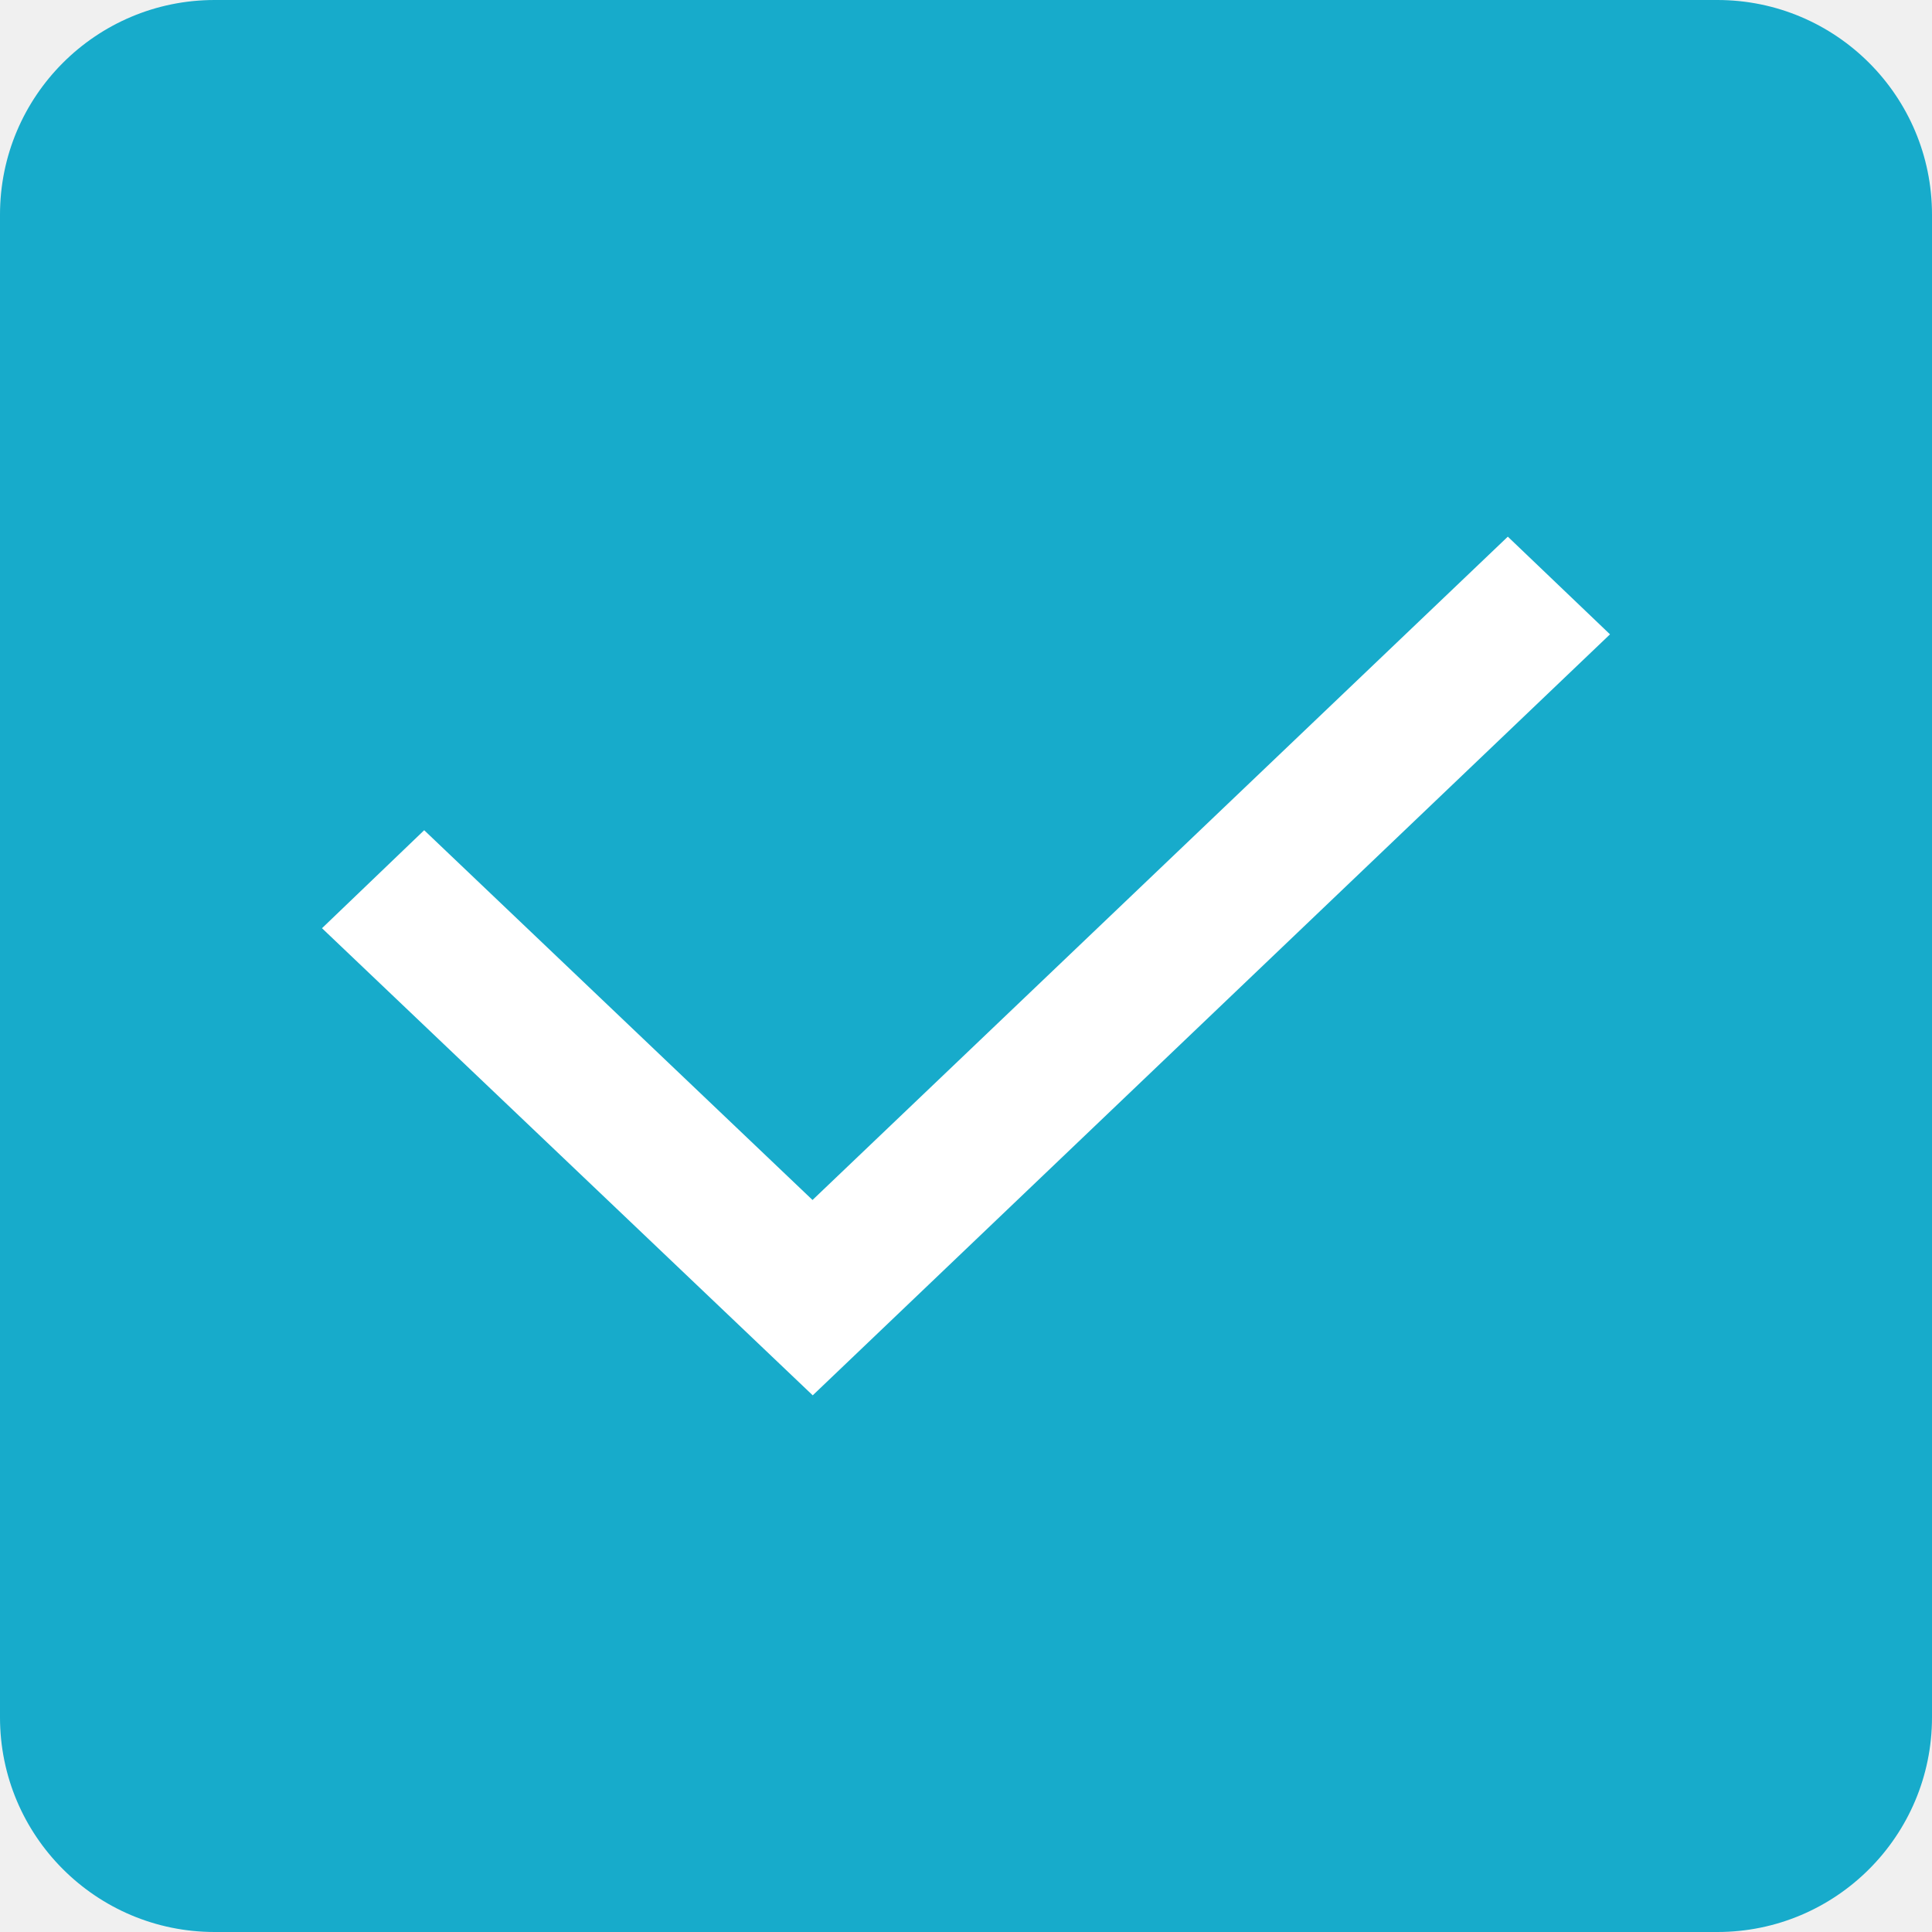
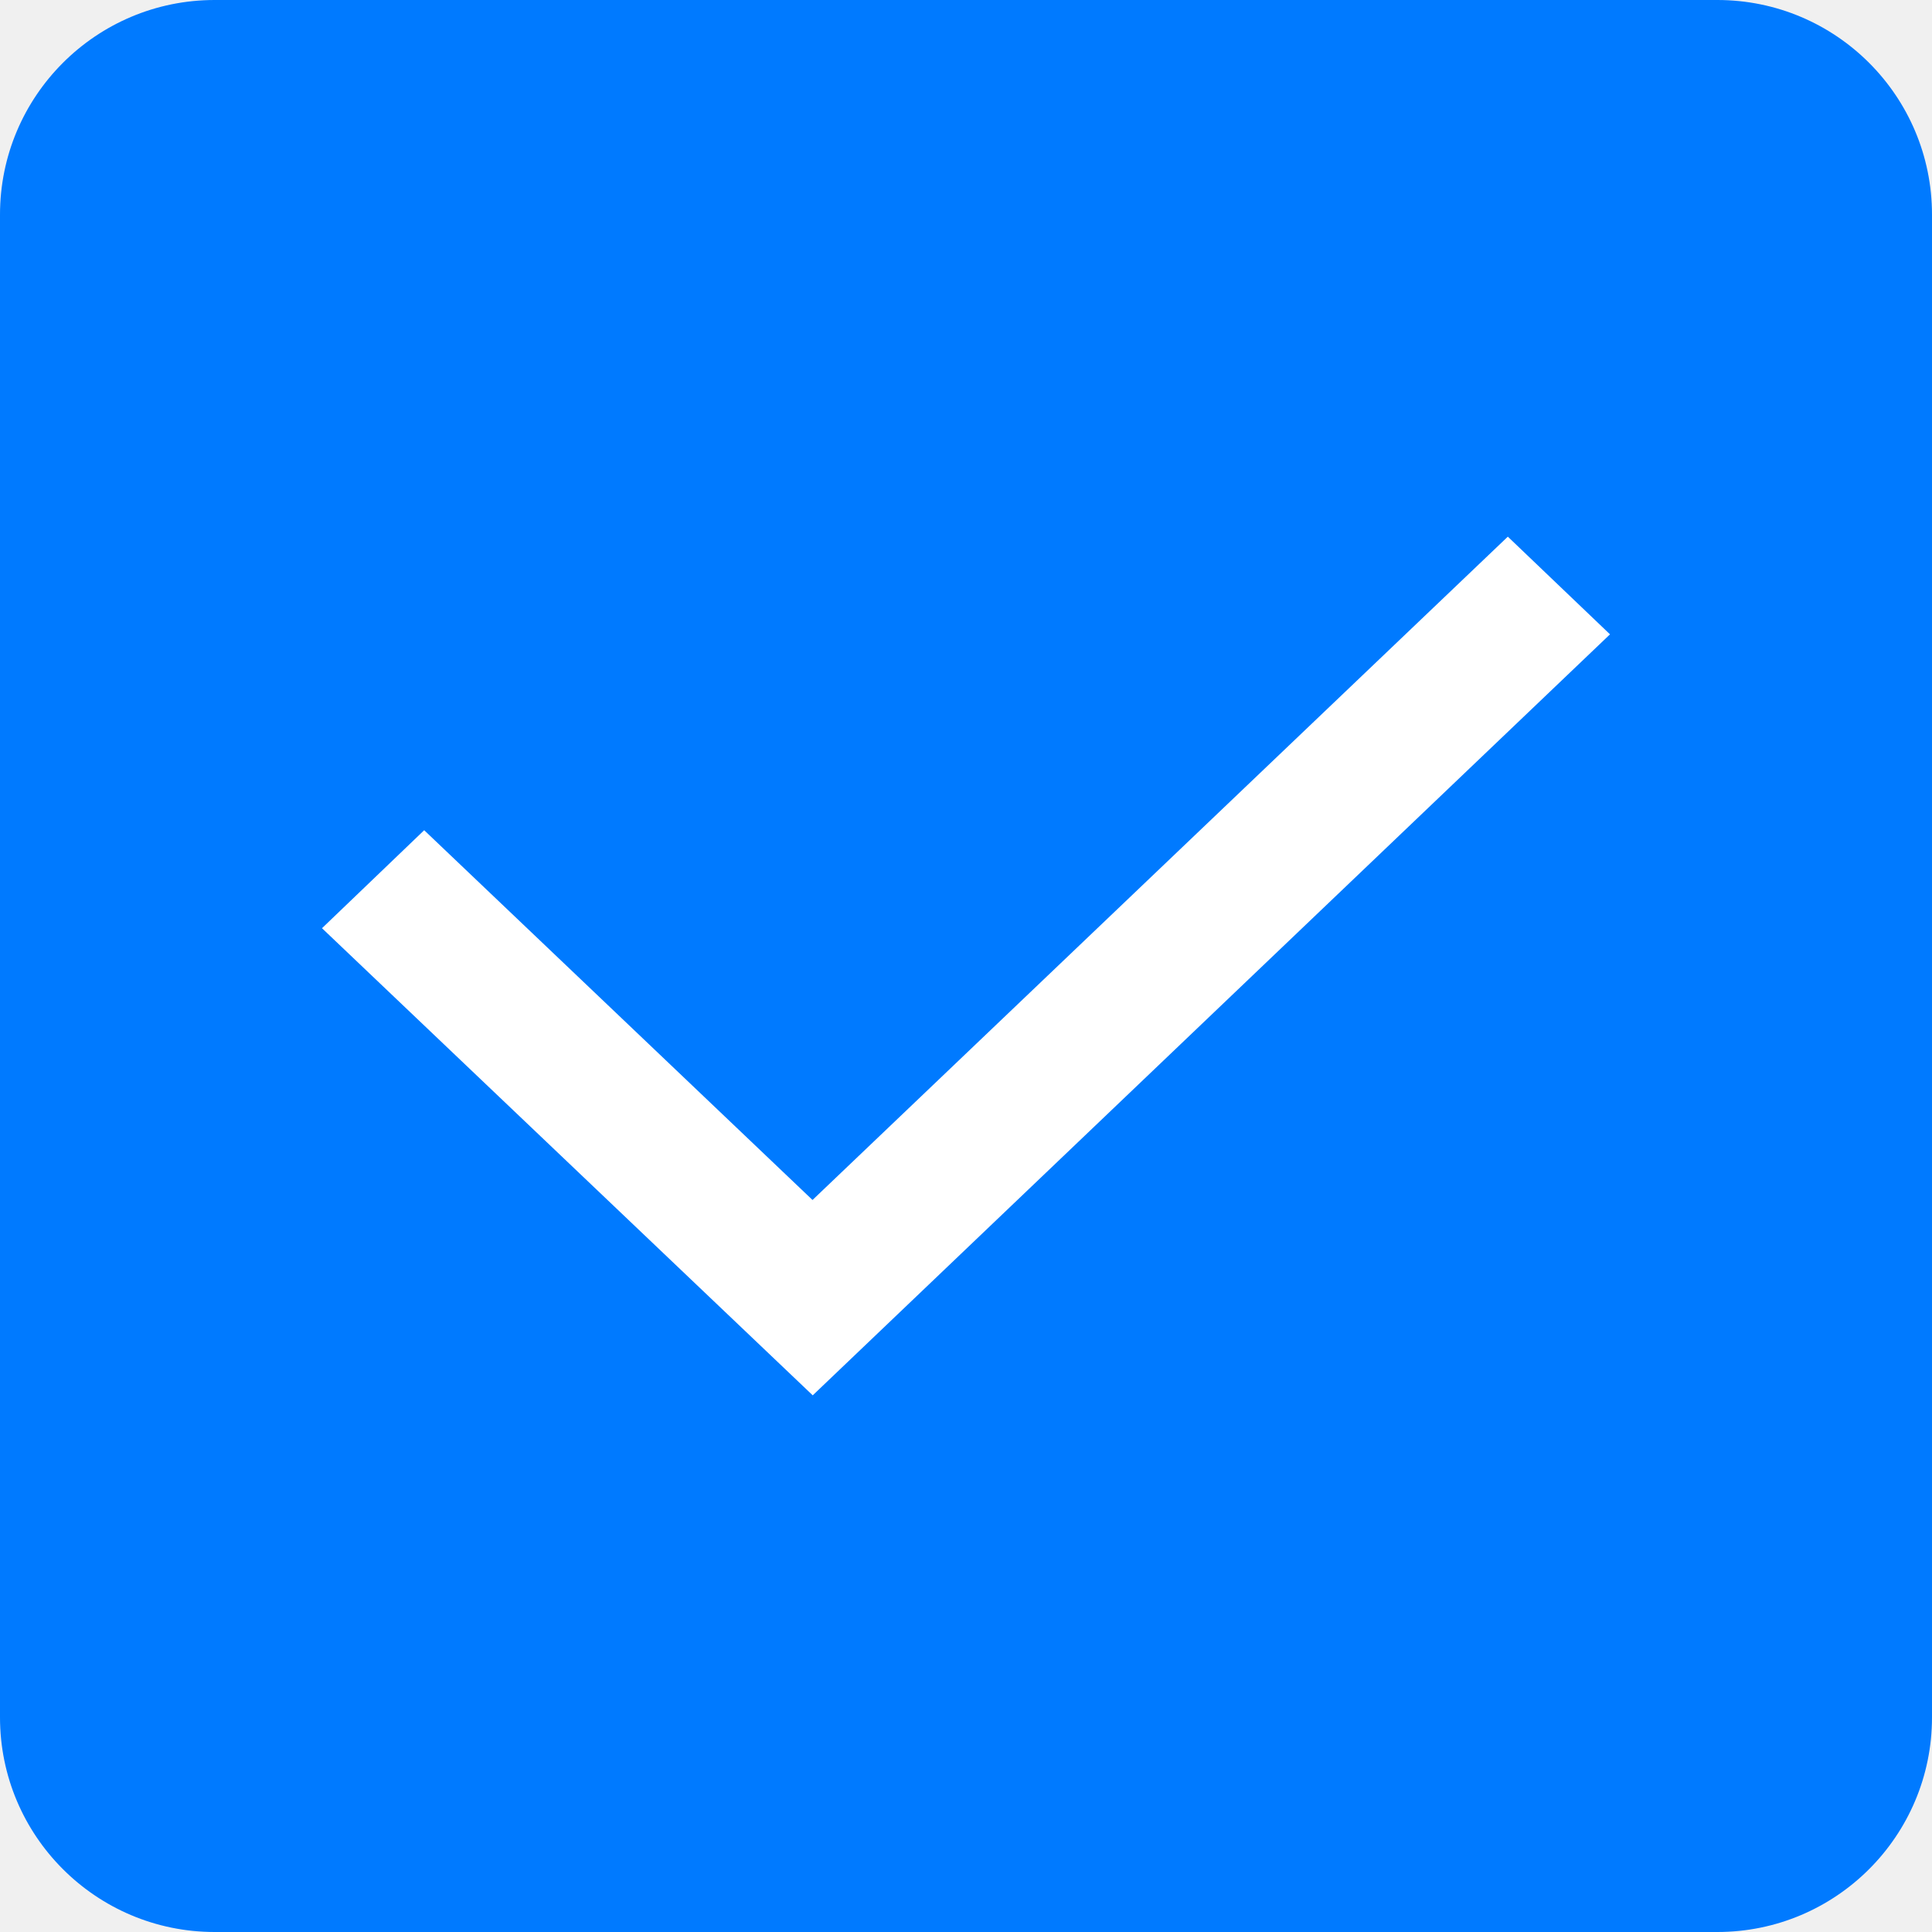
<svg xmlns="http://www.w3.org/2000/svg" width="18px" height="18px" viewBox="0 0 18 18" version="1.1">
  <defs />
  <g id="随处记-copy" stroke="none" stroke-width="1" fill="none" fill-rule="evenodd">
    <g id="10" transform="translate(-10, -431)">
      <g id="Group" transform="translate(10, 431)">
        <g id="Group-6">
          <g id="Group-8">
            <g id="Group-9">
-               <rect id="Rectangle-4-Copy-2" fill="#17ABCB" x="0" y="0" width="18" height="18" rx="2" />
+               <rect id="Rectangle-4-Copy-2" fill="#007aff" x="0" y="0" width="18" height="18" rx="2" />
              <polygon id="Shape" fill="#FFFFFF" fill-rule="nonzero" points="15 5.91 7.572 13 3 8.648 3.952 7.735 7.57 11.18 14.048 5" />
            </g>
          </g>
        </g>
      </g>
    </g>
  </g>
</svg>
